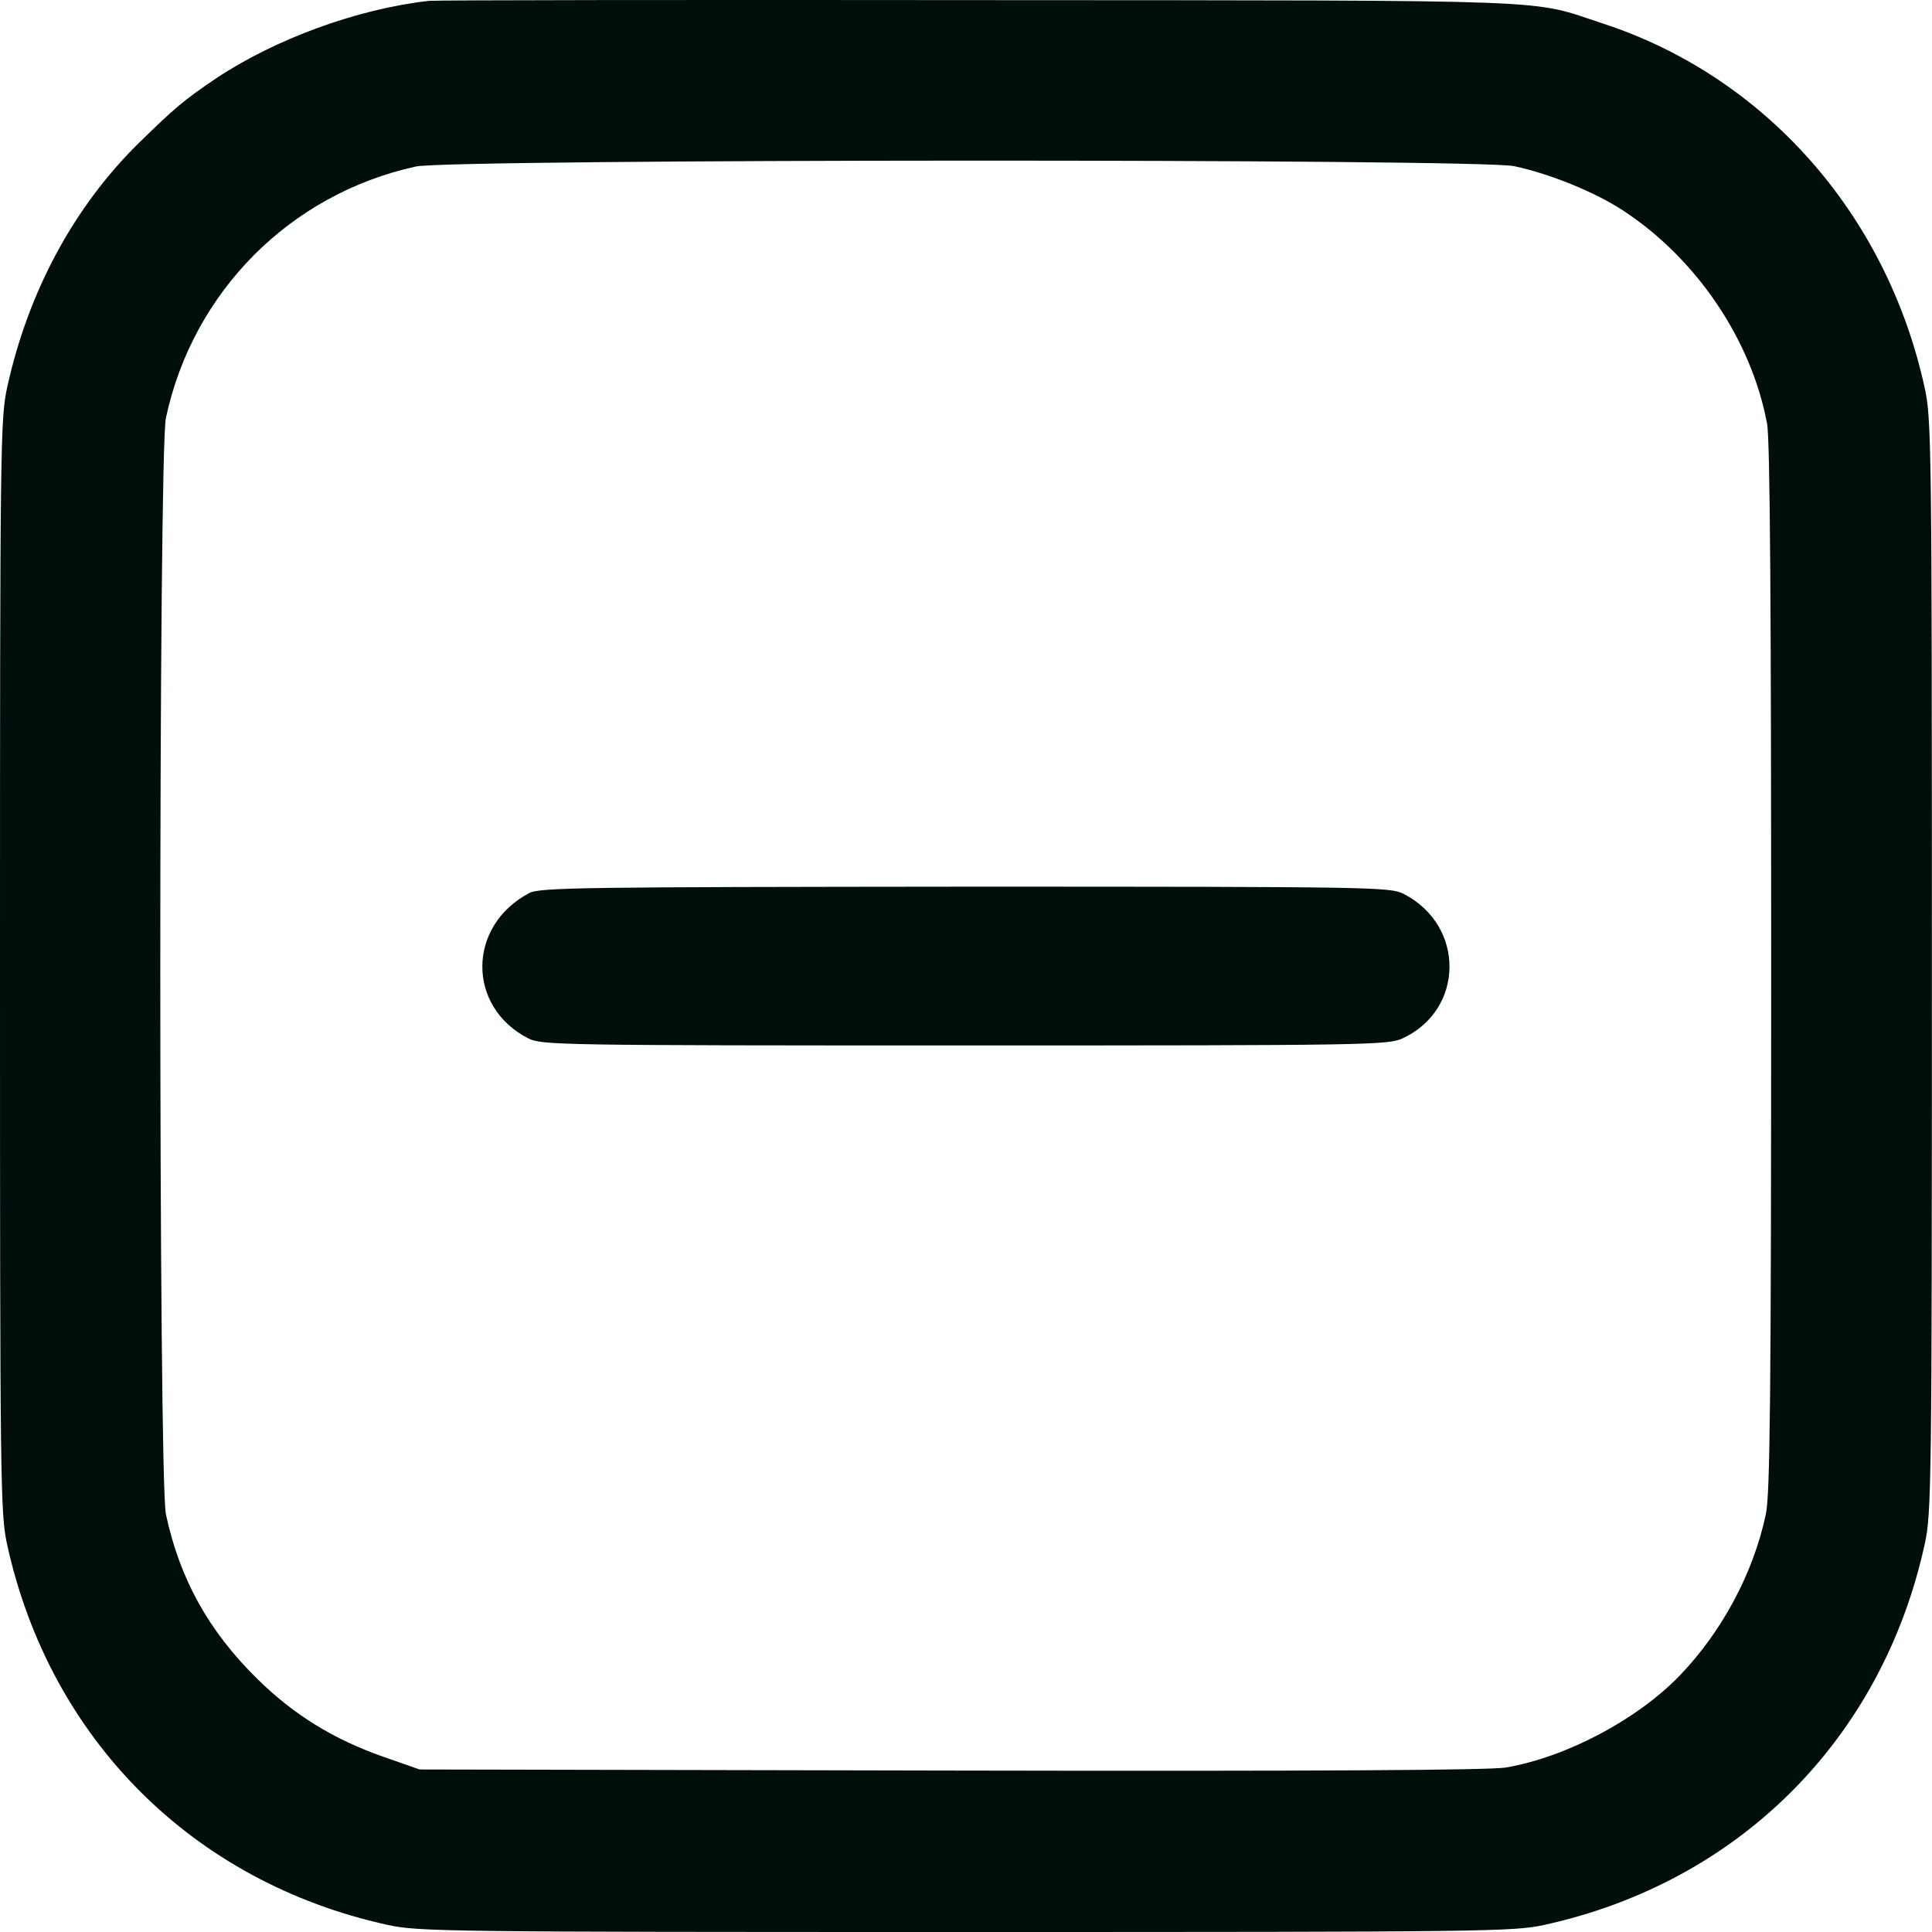
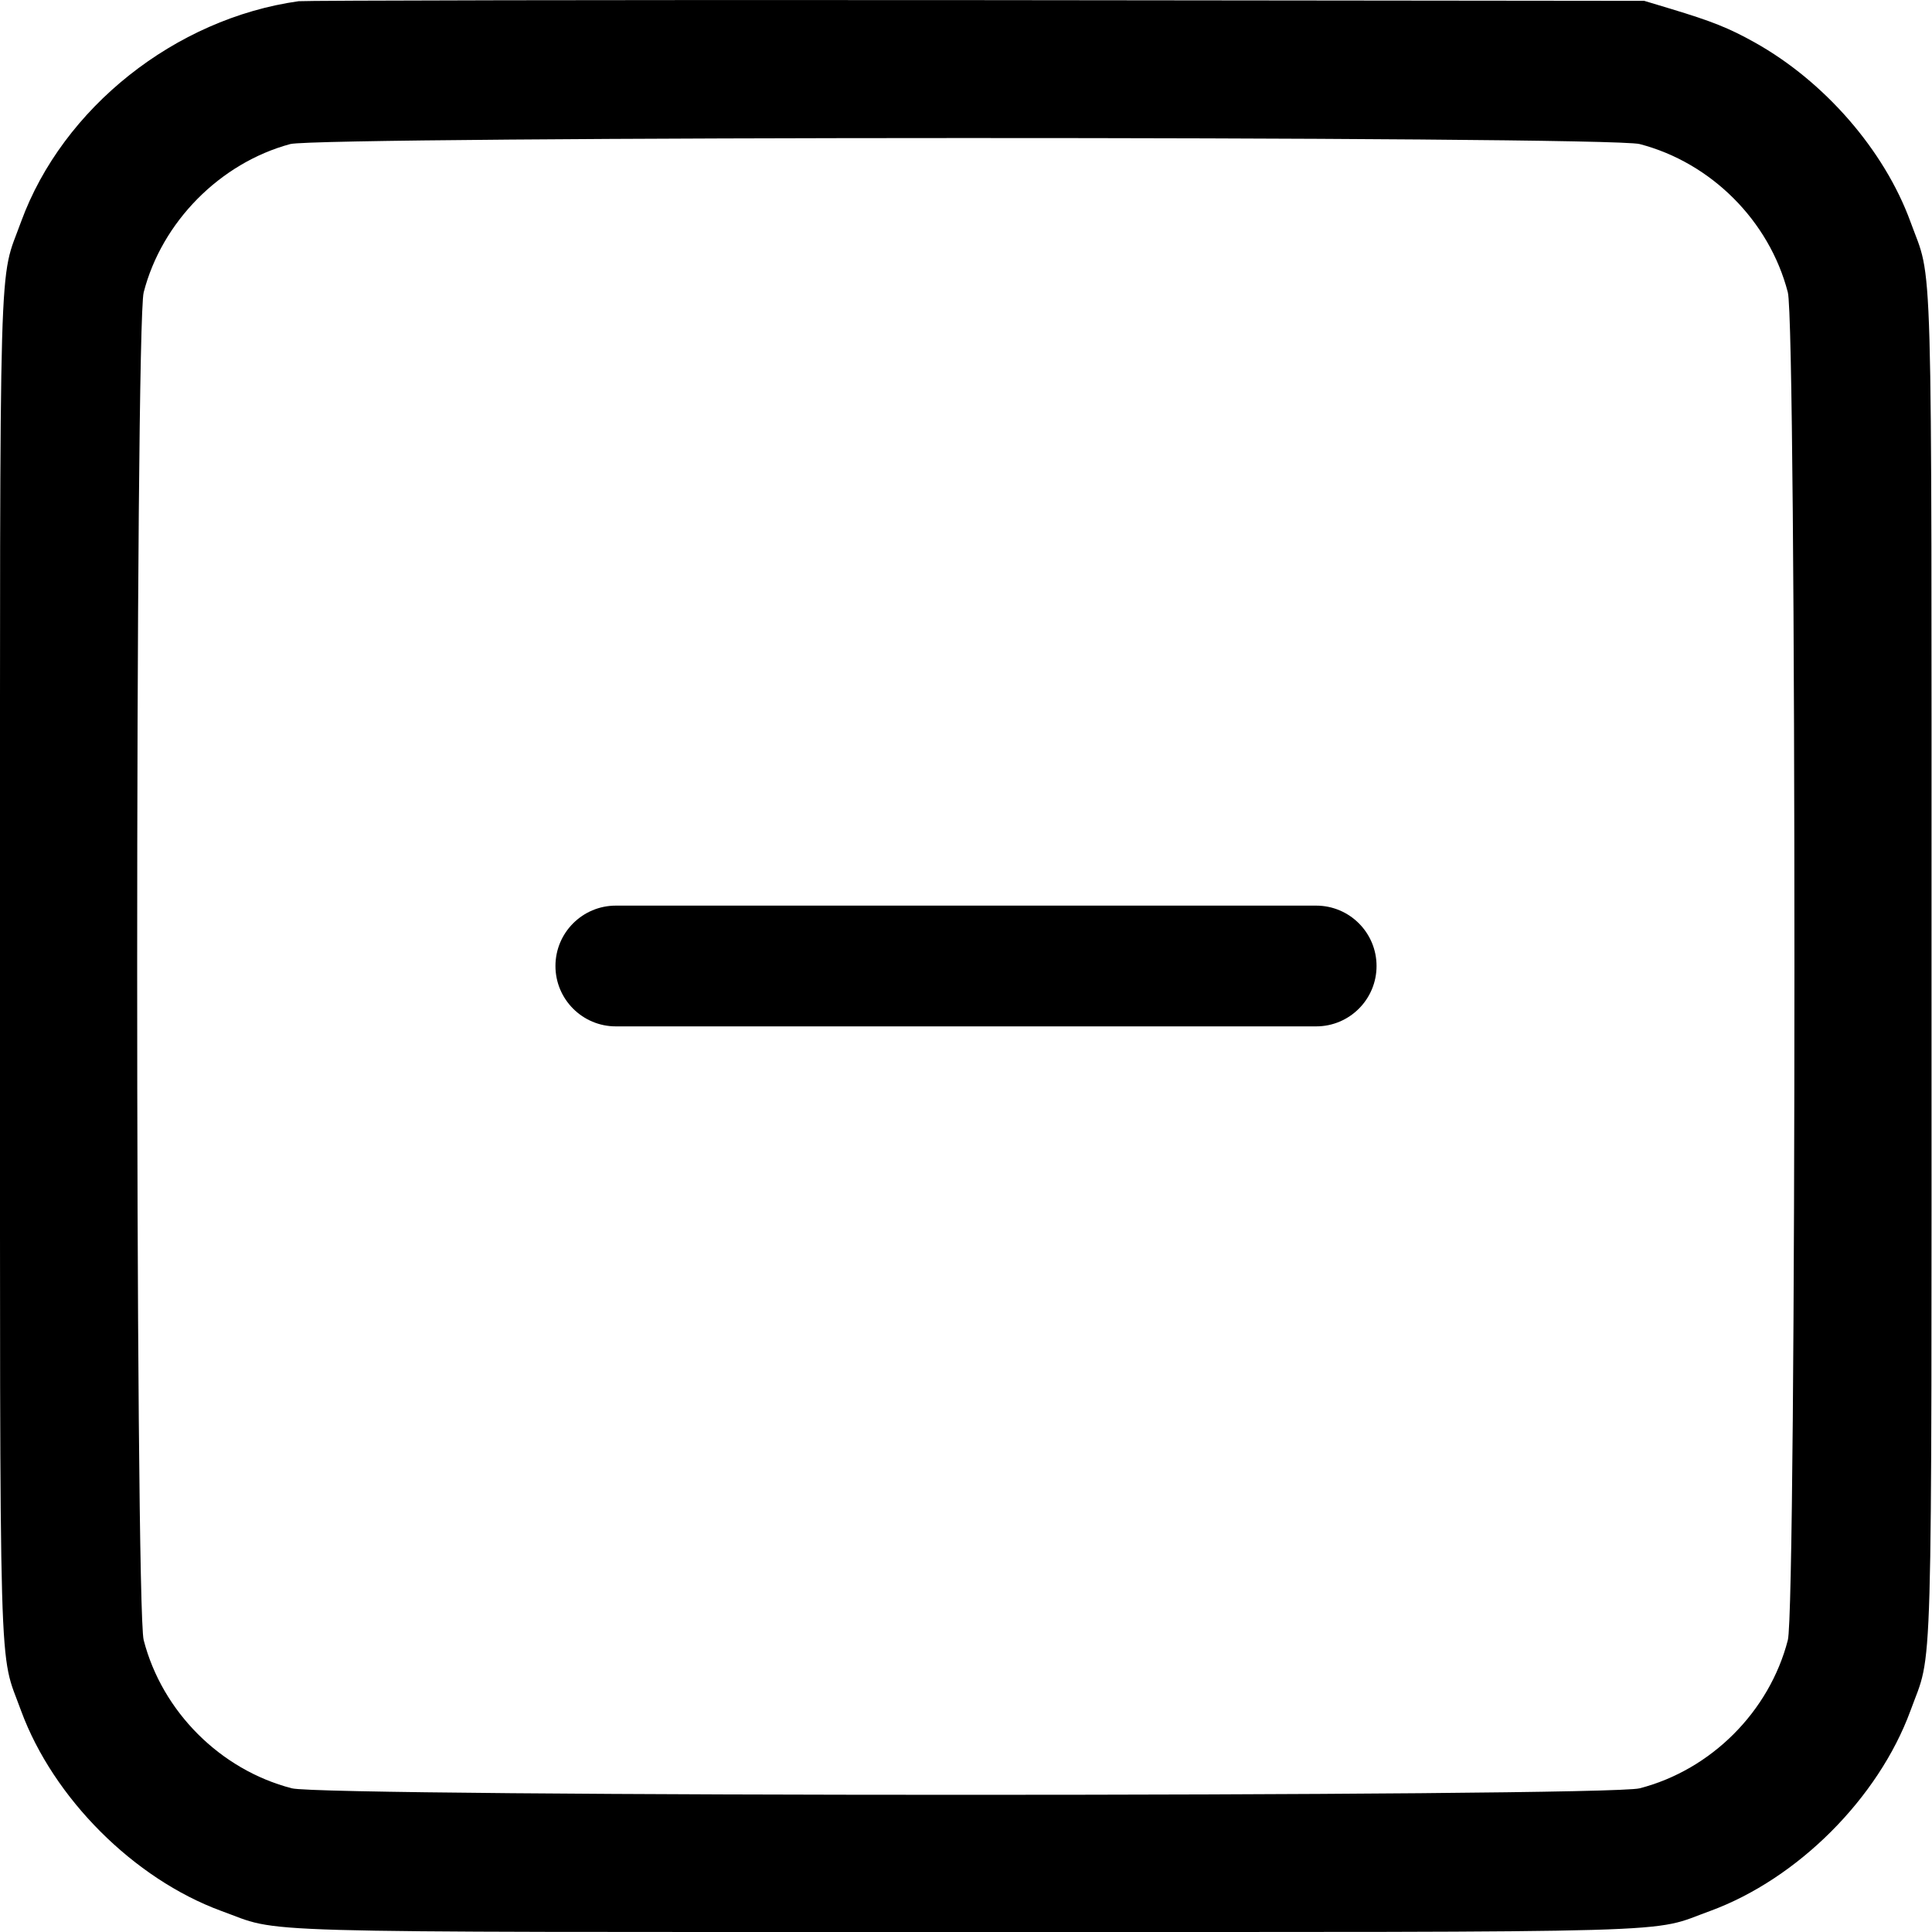
- <svg xmlns="http://www.w3.org/2000/svg" viewBox="0 0 16 16" fill="none">
-   <path d="M3.554 0.007C2.959 0.073 2.276 0.324 1.785 0.652C1.525 0.828 1.446 0.894 1.149 1.185C0.611 1.714 0.232 2.418 0.059 3.21C0.003 3.464 0 3.699 0 8.001C0 12.302 0.003 12.537 0.059 12.791C0.413 14.403 1.597 15.587 3.209 15.941C3.463 15.997 3.698 16 7.999 16C12.301 16 12.536 15.997 12.79 15.941C14.402 15.587 15.585 14.403 15.939 12.791C15.996 12.537 15.999 12.302 15.999 8.001C15.999 3.699 15.996 3.464 15.939 3.21C15.626 1.776 14.618 0.634 13.275 0.195C12.655 -0.008 13.031 0.004 8.125 0.001C5.67 -0.002 3.613 0.001 3.554 0.007ZM12.539 1.376C12.834 1.438 13.212 1.592 13.444 1.745C14.051 2.143 14.505 2.816 14.634 3.508C14.659 3.633 14.668 5.042 14.668 8.013C14.668 11.573 14.659 12.374 14.624 12.54C14.521 13.029 14.258 13.517 13.907 13.88C13.554 14.244 12.968 14.553 12.47 14.638C12.332 14.66 10.917 14.669 7.874 14.663L3.475 14.654L3.178 14.55C2.765 14.406 2.43 14.2 2.129 13.902C1.728 13.508 1.487 13.073 1.374 12.54C1.312 12.237 1.312 3.765 1.374 3.461C1.597 2.418 2.401 1.607 3.444 1.379C3.729 1.316 12.245 1.313 12.539 1.376Z" fill="#000e0c" />
-   <path d="M4.383 7.396C3.87 7.666 3.863 8.336 4.374 8.599C4.487 8.655 4.606 8.658 7.99 8.658C11.331 8.658 11.497 8.655 11.616 8.599C12.129 8.361 12.135 7.666 11.625 7.403C11.512 7.346 11.393 7.343 7.993 7.343C4.853 7.346 4.468 7.349 4.383 7.396Z" fill="#000e0c" />
+ <svg xmlns="http://www.w3.org/2000/svg" width="16" height="16" viewBox="0 0 16 16" fill="none">
+   <path d="M2.473 0.01C1.45 0.154 0.52 0.893 0.175 1.835C-0.012 2.355 0 1.863 0 8.002C0 14.14 -0.012 13.649 0.175 14.169C0.442 14.892 1.108 15.559 1.831 15.825C2.351 16.012 1.86 16 7.998 16C14.137 16 13.645 16.012 14.165 15.825C14.888 15.559 15.555 14.892 15.821 14.169C16.009 13.649 15.996 14.14 15.996 8.002C15.996 1.863 16.009 2.355 15.821 1.835C15.605 1.244 15.11 0.674 14.531 0.351C14.318 0.232 14.177 0.176 13.836 0.073L13.617 0.007L8.092 0.001C5.052 -0.002 2.526 0.004 2.473 0.01ZM13.579 1.193C14.171 1.347 14.653 1.829 14.806 2.421C14.879 2.69 14.879 13.314 14.806 13.583C14.653 14.175 14.171 14.657 13.579 14.81C13.31 14.882 2.686 14.882 2.417 14.81C1.825 14.657 1.343 14.175 1.19 13.583C1.118 13.314 1.118 2.69 1.19 2.421C1.34 1.838 1.822 1.35 2.404 1.193C2.658 1.128 13.316 1.125 13.579 1.193Z" fill="black" />
+   <path d="M4.6 8C4.6 7.724 4.824 7.5 5.1 7.5H10.9C11.176 7.5 11.4 7.724 11.4 8V8C11.4 8.276 11.176 8.5 10.9 8.5H5.1C4.824 8.5 4.6 8.276 4.6 8V8Z" fill="black" />
</svg>
